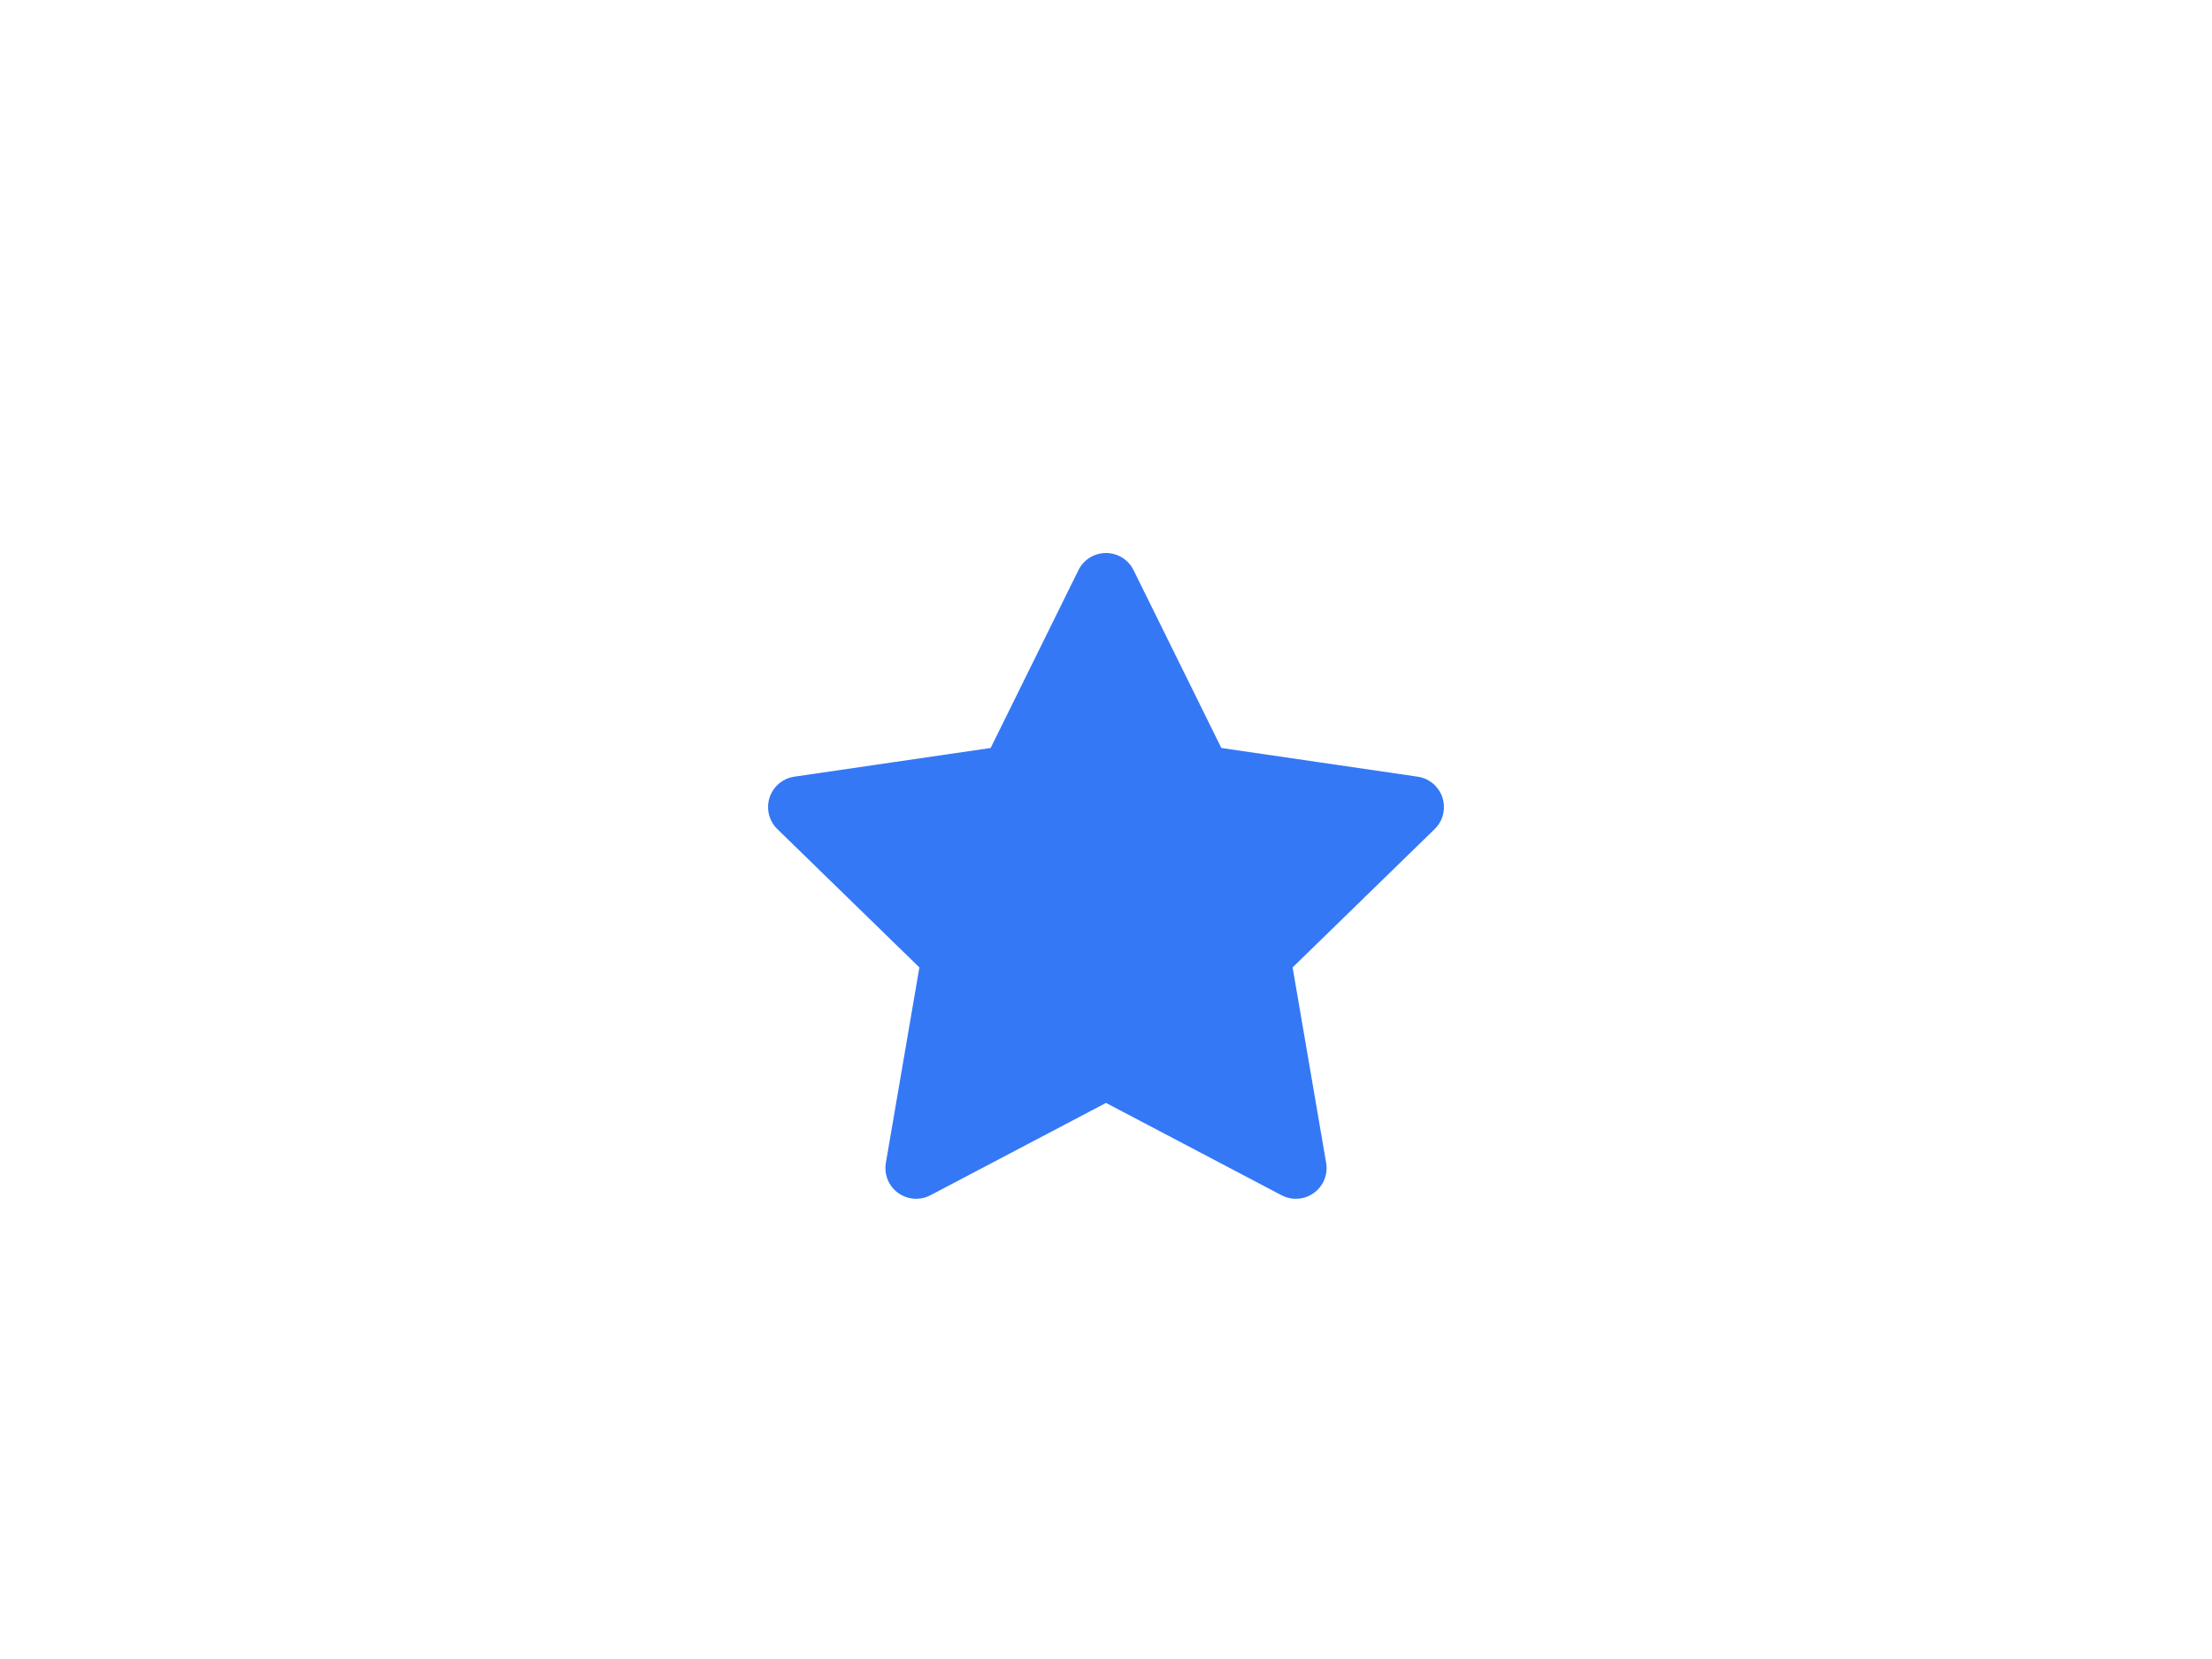
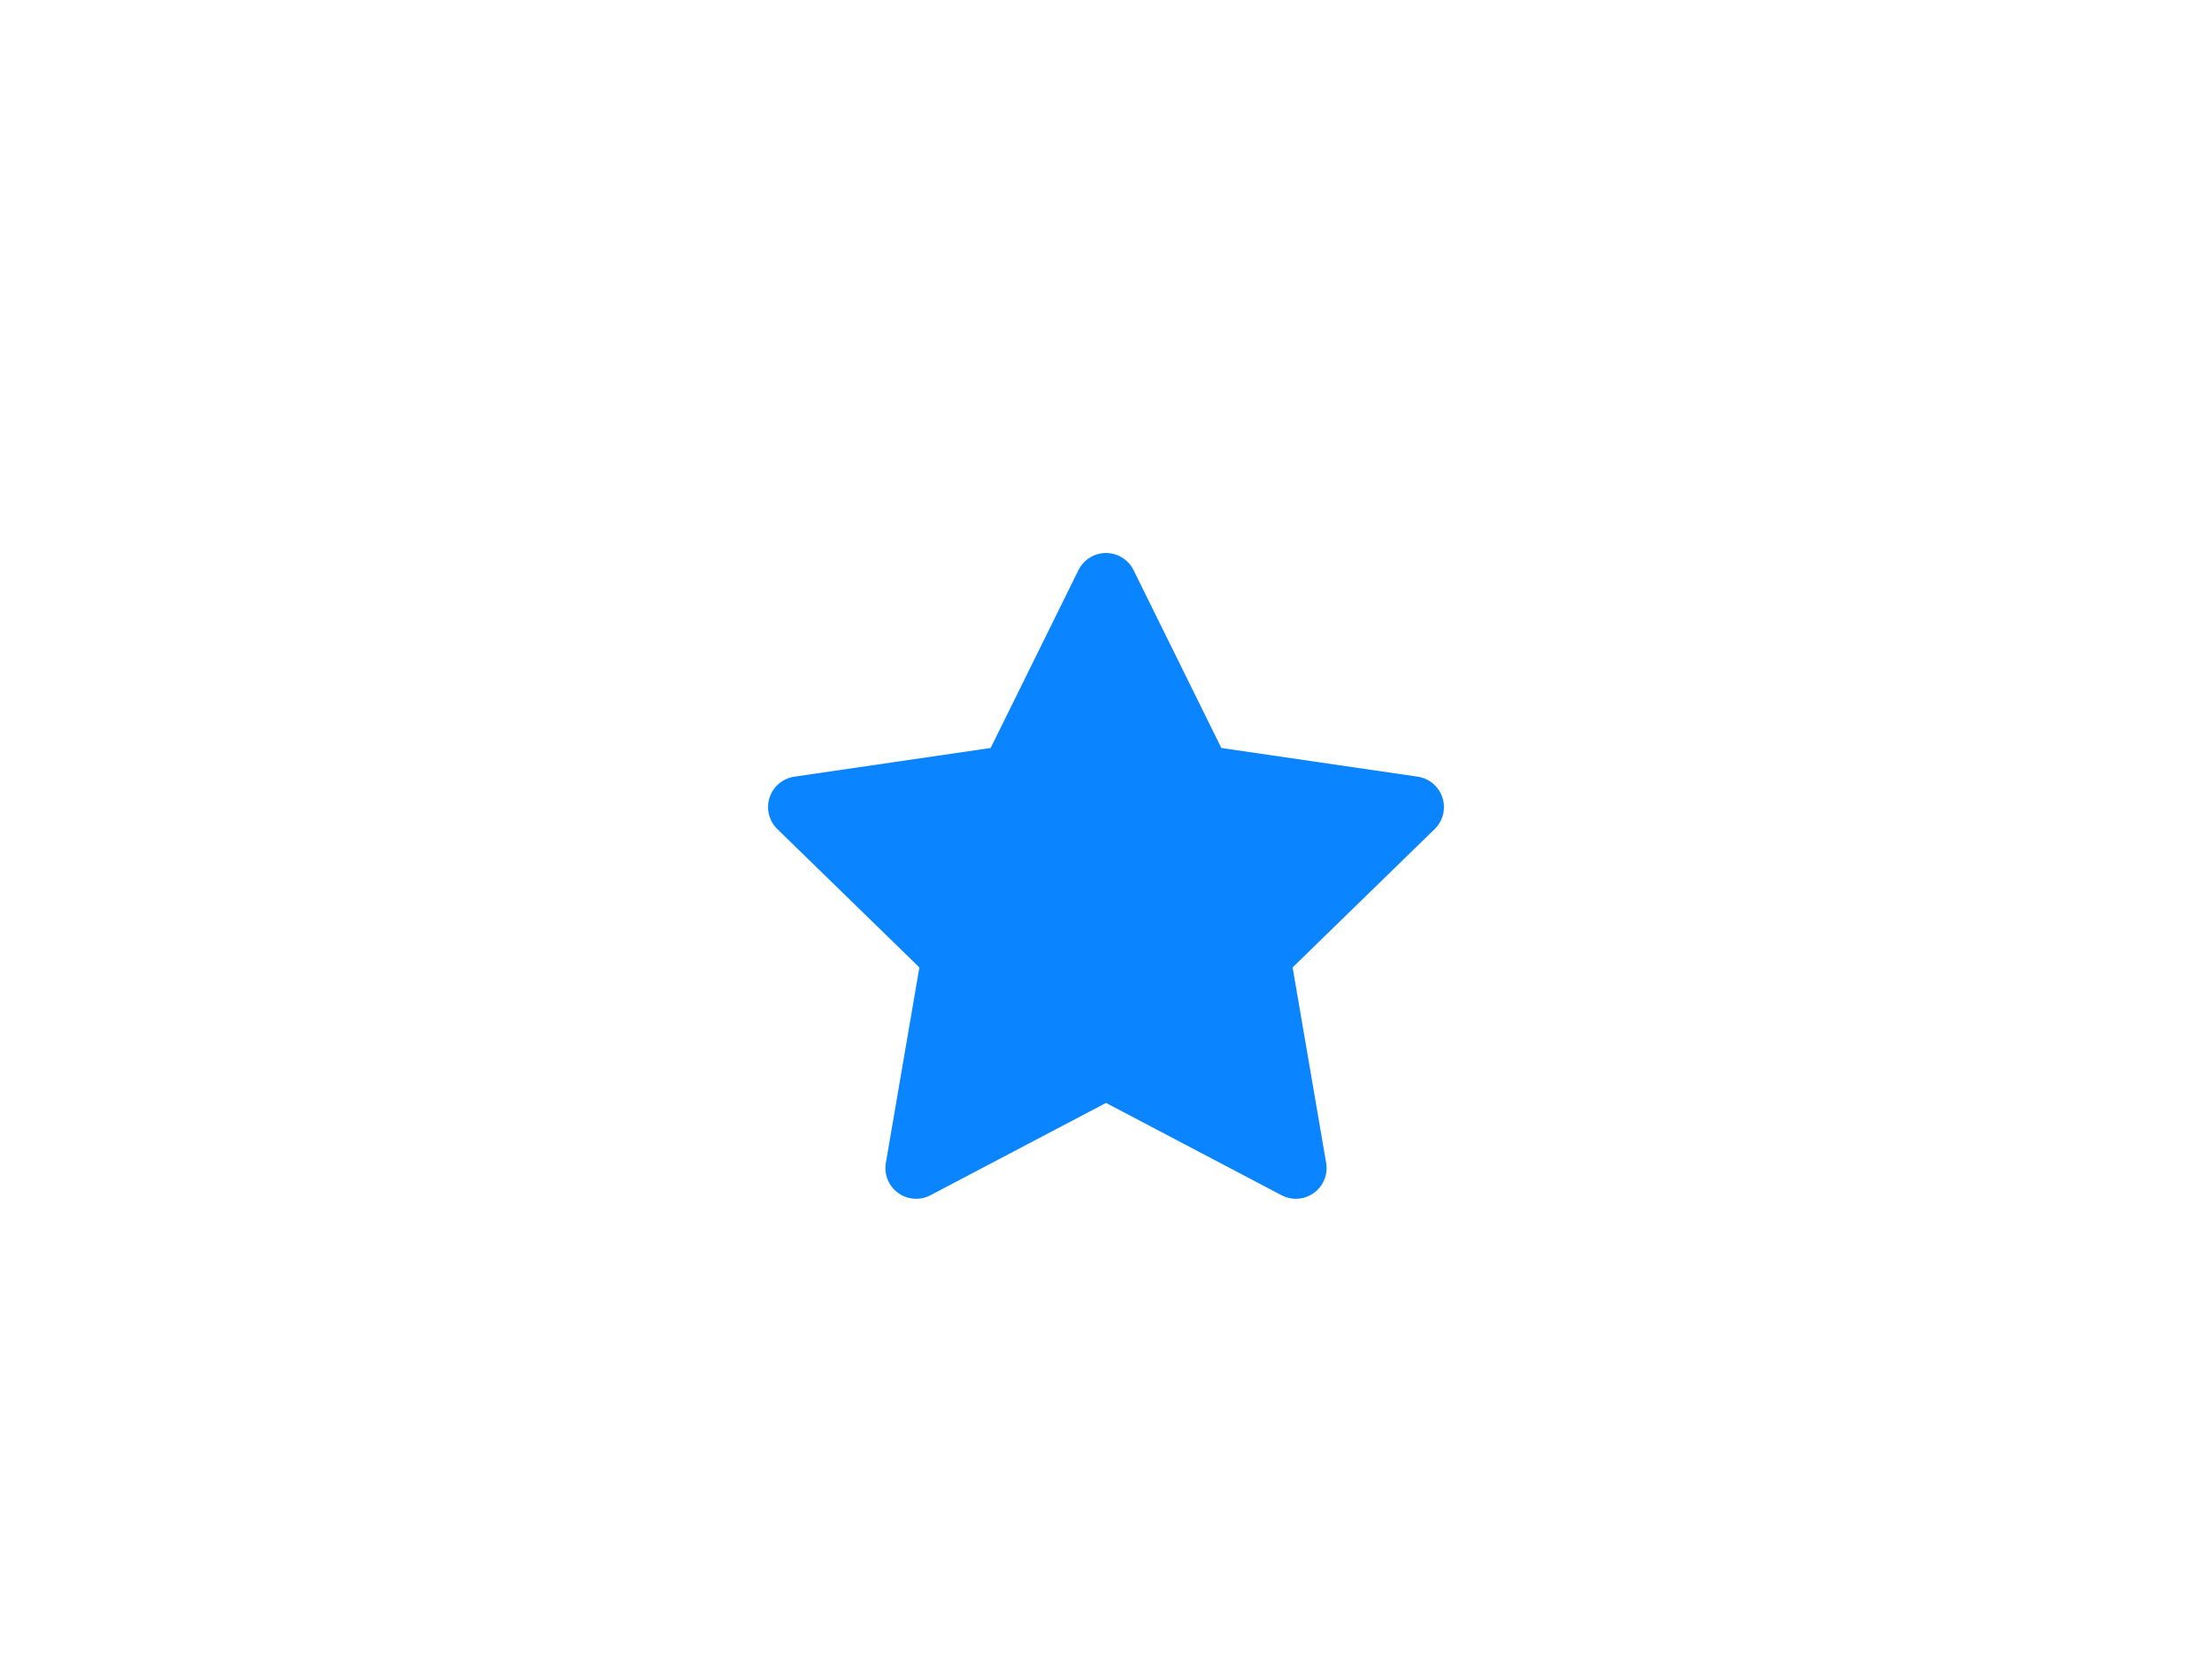
<svg xmlns="http://www.w3.org/2000/svg" width="72" height="54" viewBox="0 0 72 54" fill="none">
-   <path d="M36 19L39.09 25.26L46 26.27L41 31.14L42.18 38.02L36 34.77L29.82 38.02L31 31.14L26 26.27L32.91 25.26L36 19Z" fill="#3478f6" stroke="#3478f6" stroke-width="2" stroke-linejoin="round" />
+   <path d="M36 19L39.09 25.26L46 26.27L41 31.14L42.18 38.02L36 34.77L29.82 38.02L31 31.14L26 26.27L32.91 25.26L36 19Z" fill="#0a84ff" stroke="#0a84ff" stroke-width="2" stroke-linejoin="round" />
</svg>
